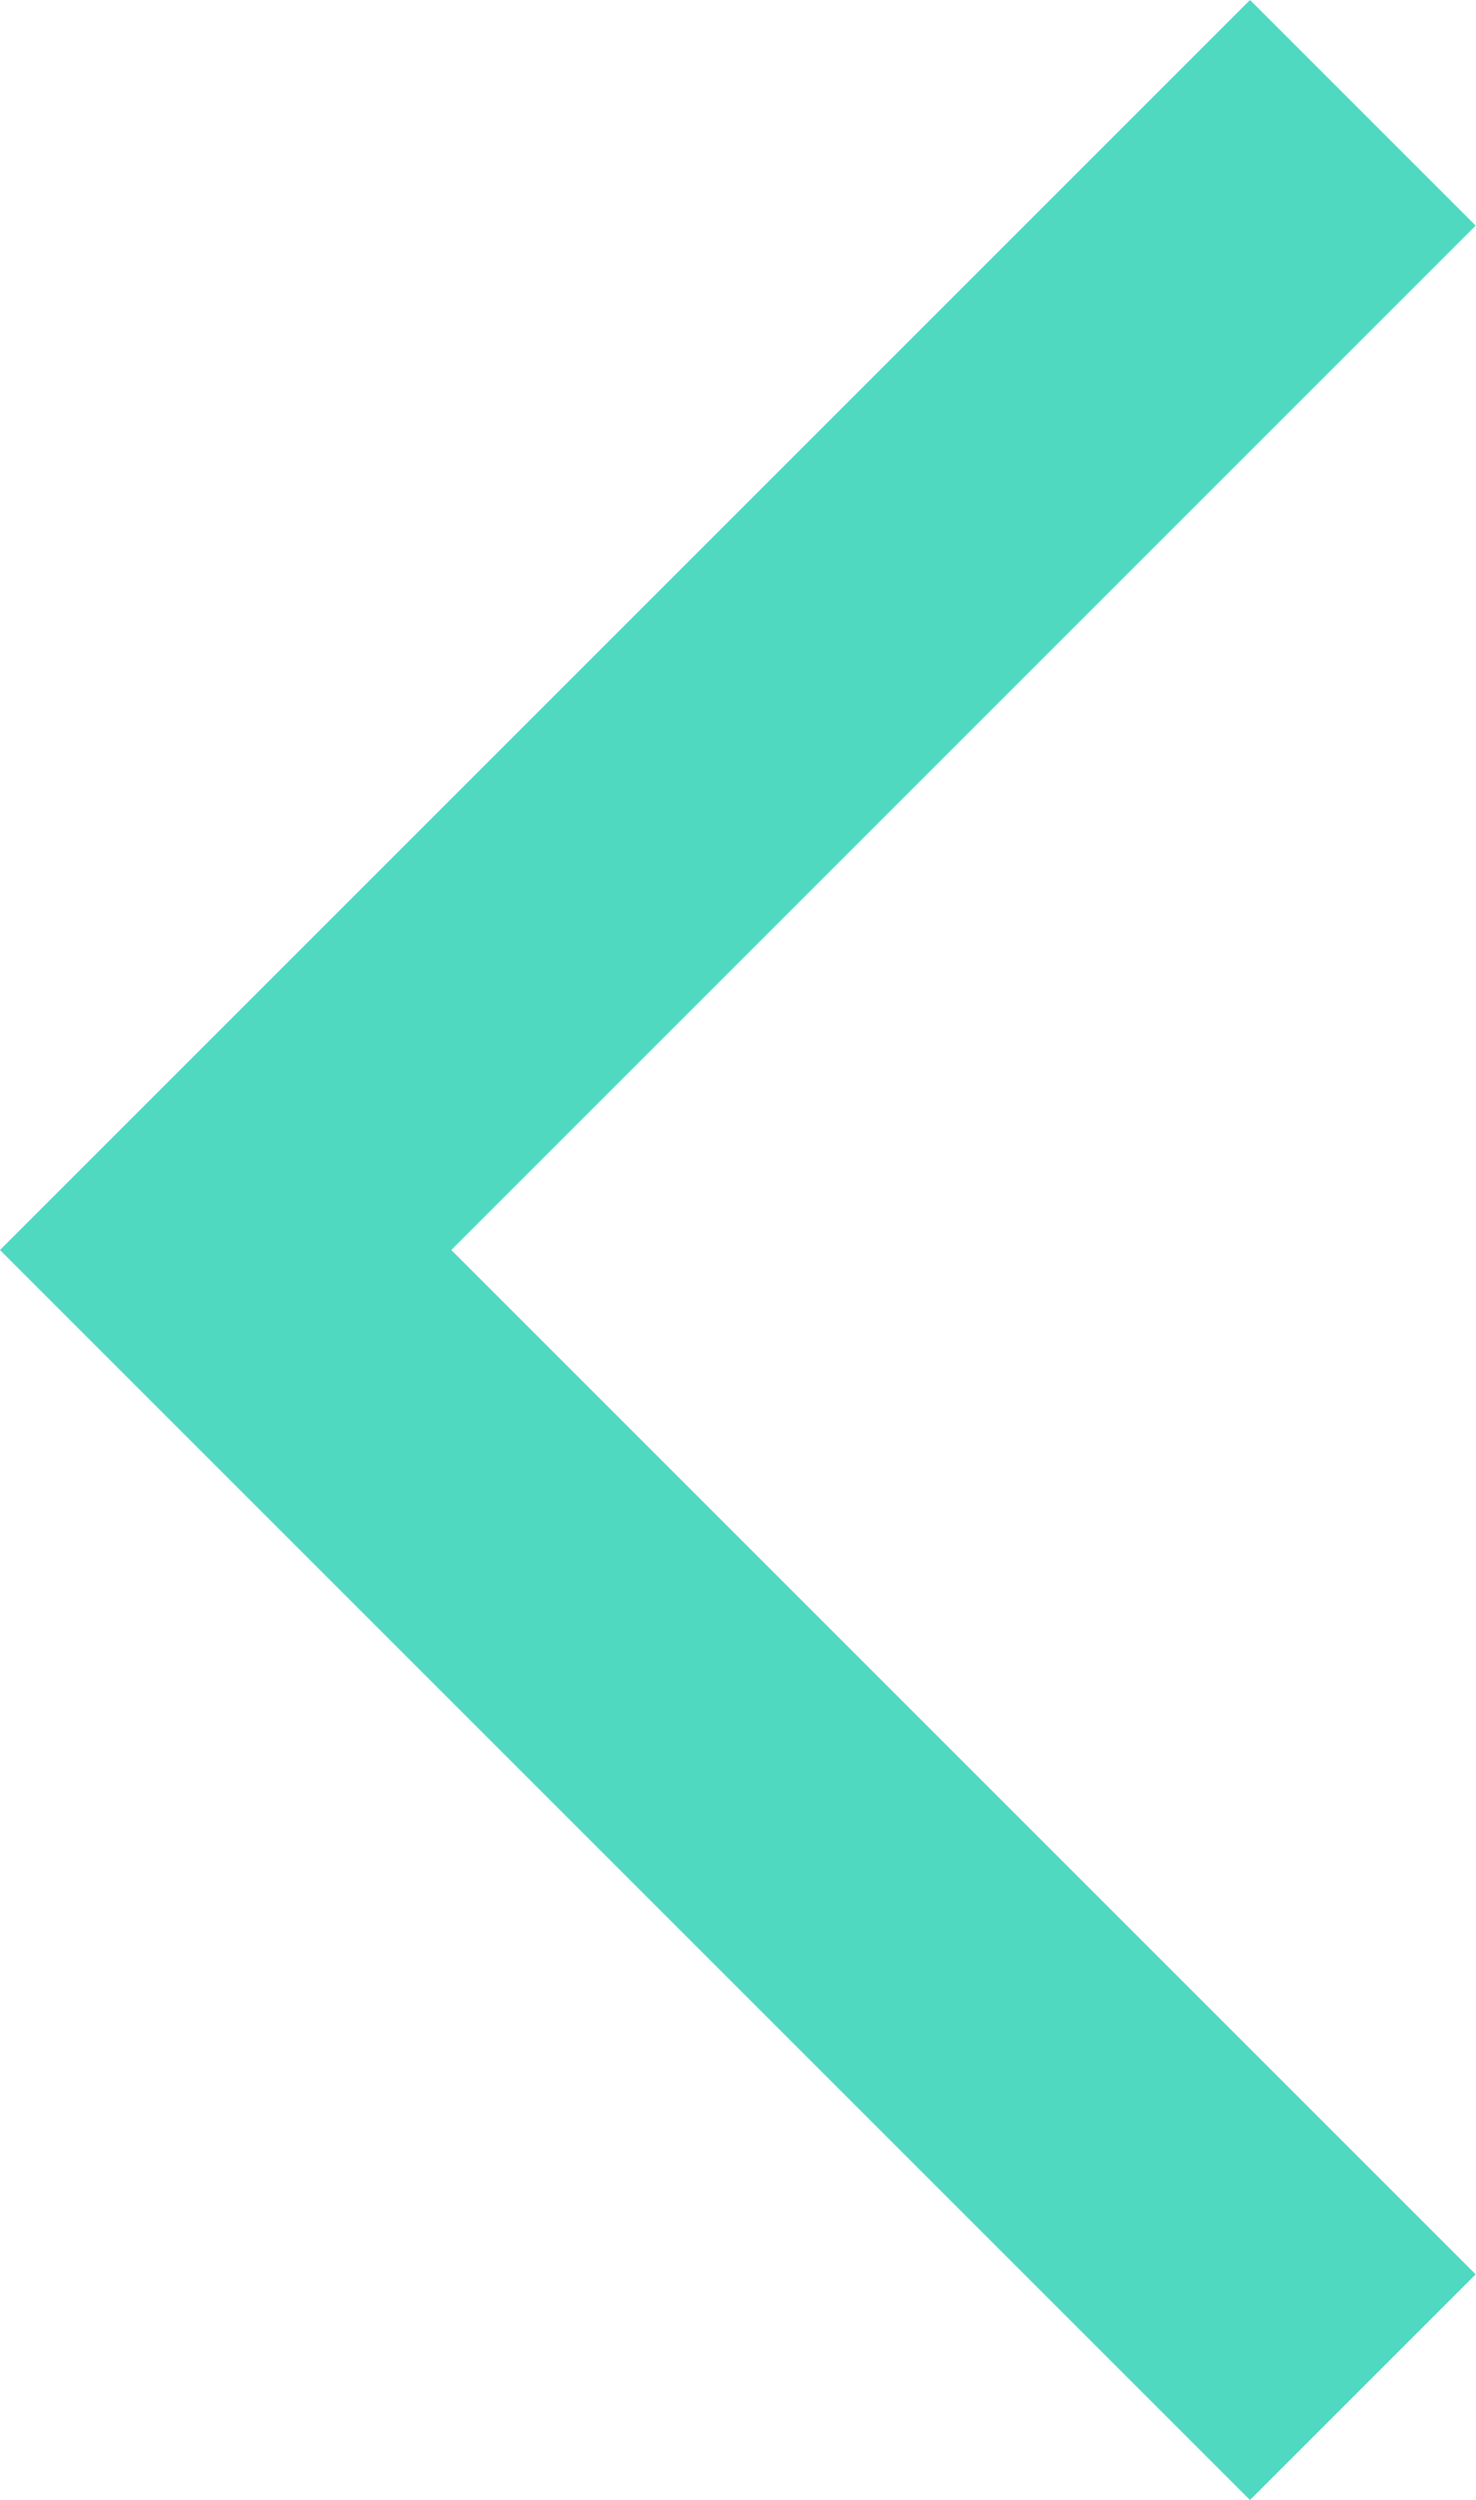
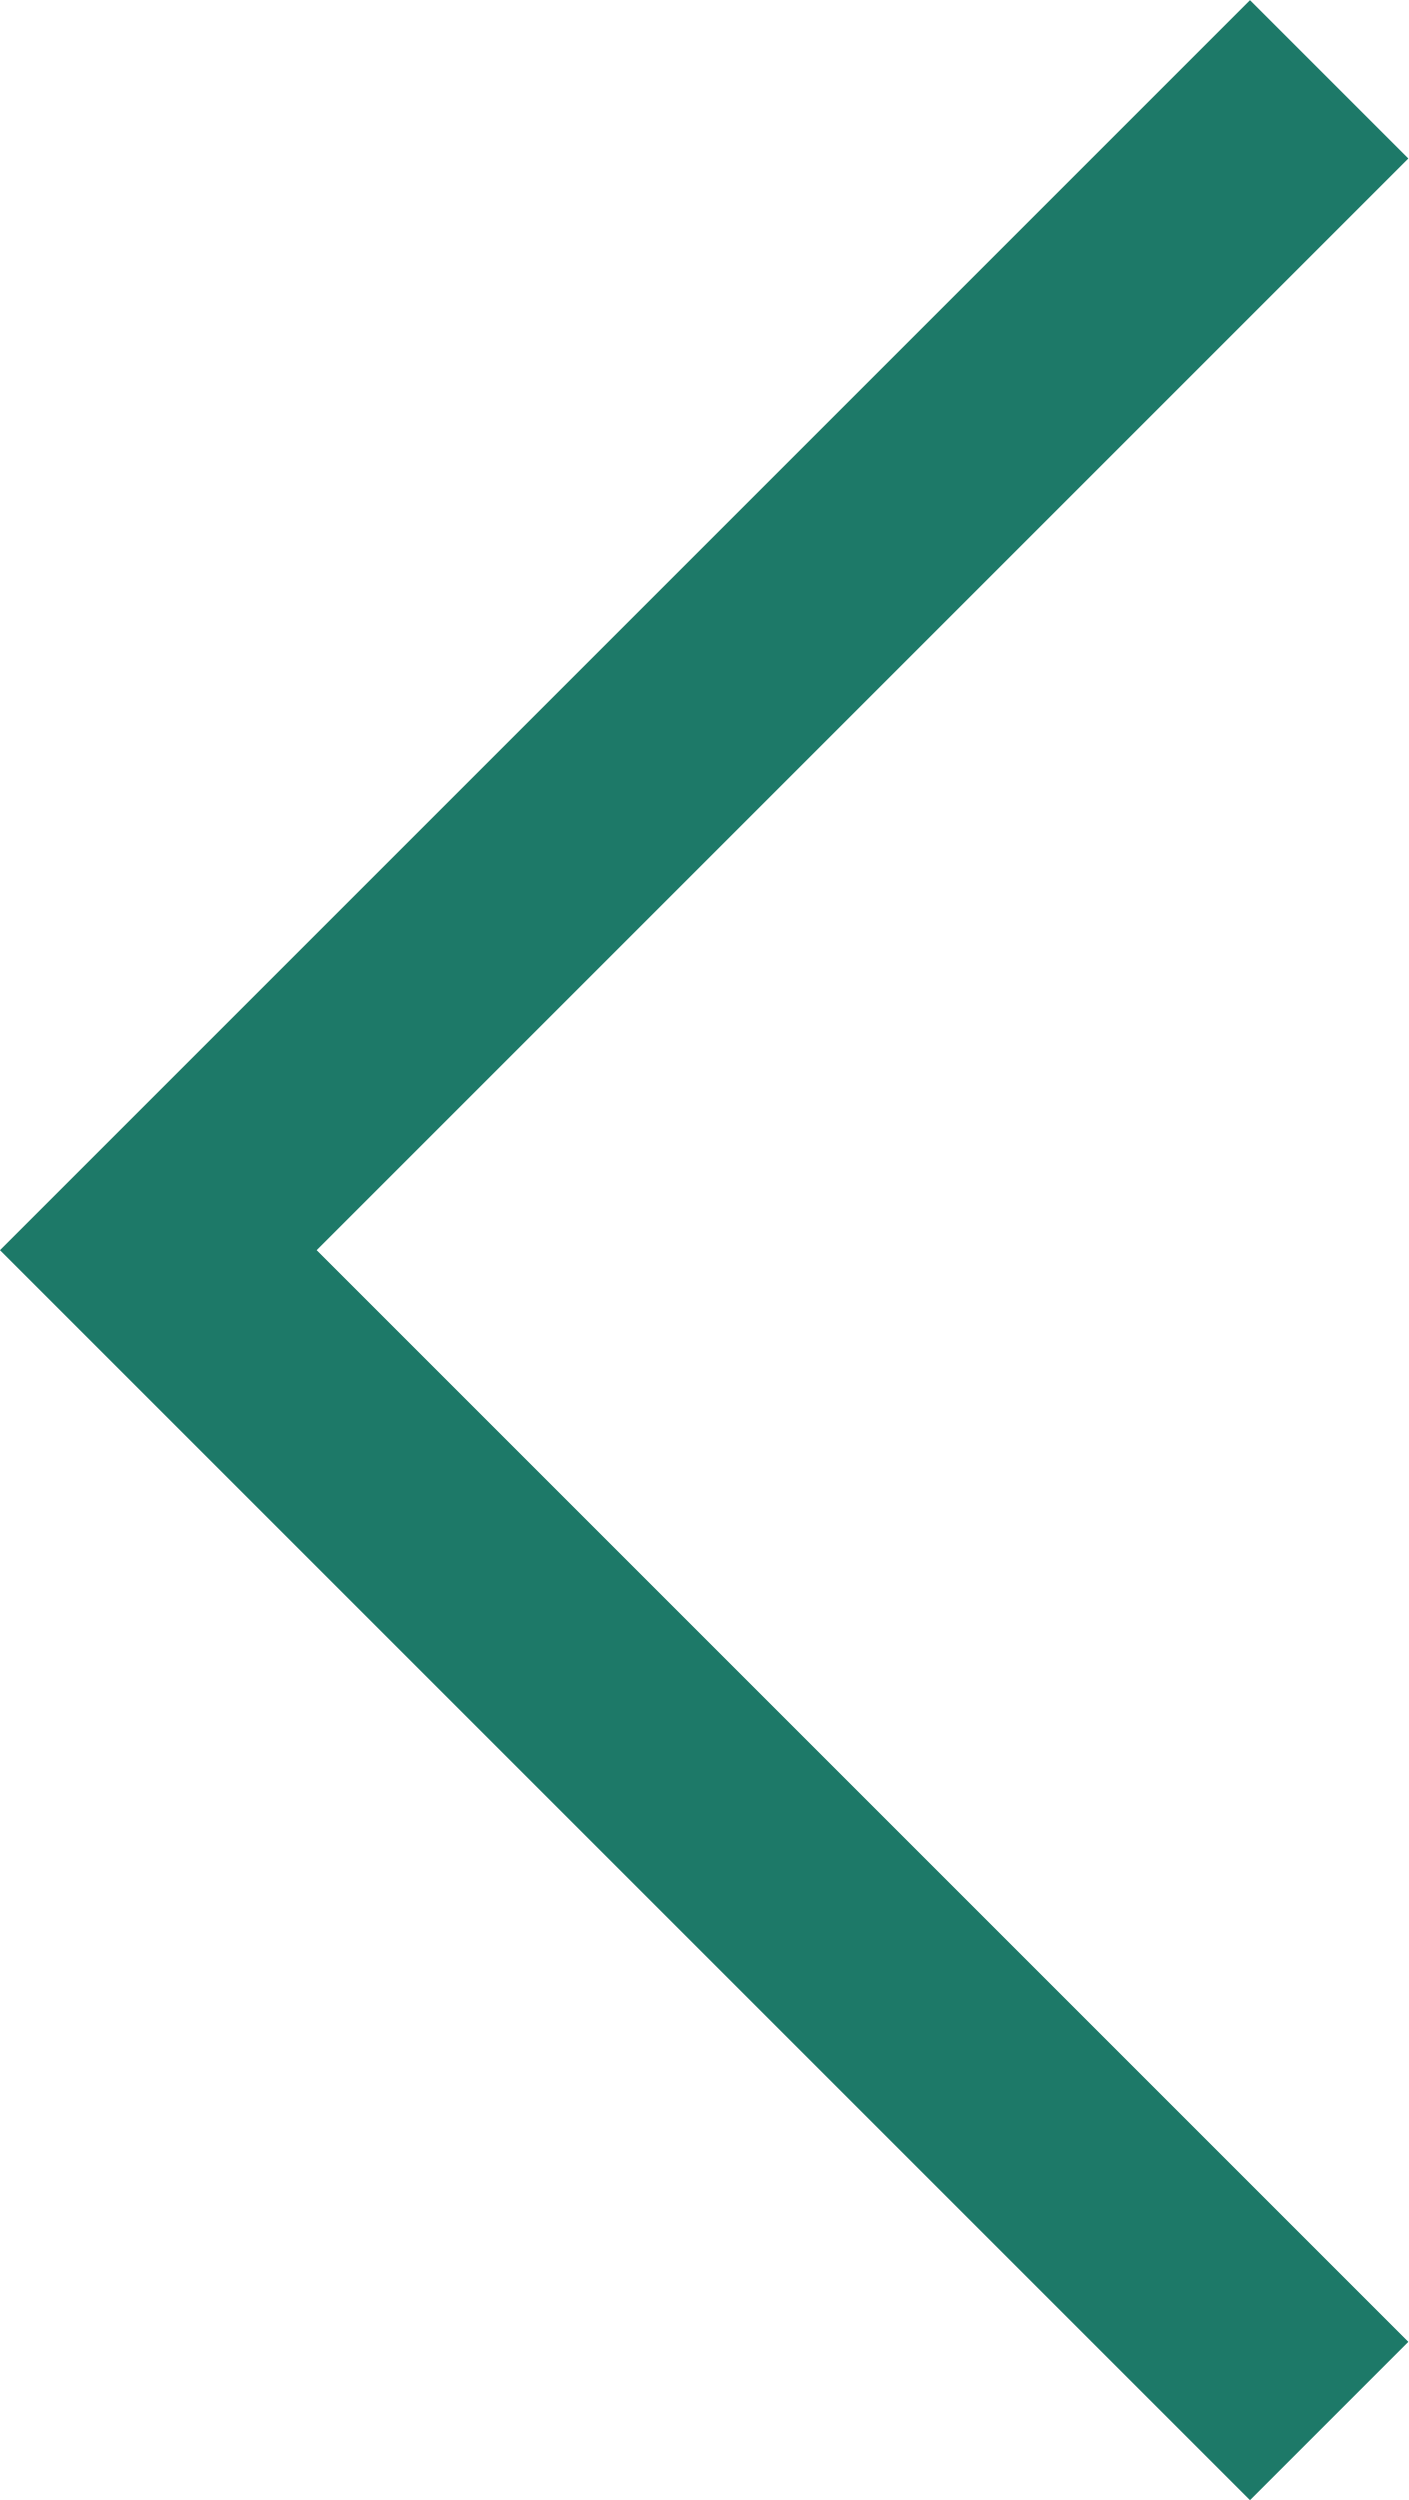
- <svg xmlns="http://www.w3.org/2000/svg" width="9.248" height="15.668" viewBox="0 0 9.248 15.668">
-   <path id="Path_11693" data-name="Path 11693" d="M7.127,14.254,0,7.127,7.127,0" transform="translate(1.414 0.707)" fill="none" stroke="#4fd9c0" stroke-width="2" />
+ <svg xmlns="http://www.w3.org/2000/svg" width="12.578" height="22.328" viewBox="0 0 12.578 22.328">
+   <path id="Path_11970" data-name="Path 11970" d="M-5592.942-16035.313l-10.457,10.457,10.457,10.457" transform="translate(5604.813 16036.021)" fill="none" stroke="#1d7968" stroke-width="2" />
</svg>
